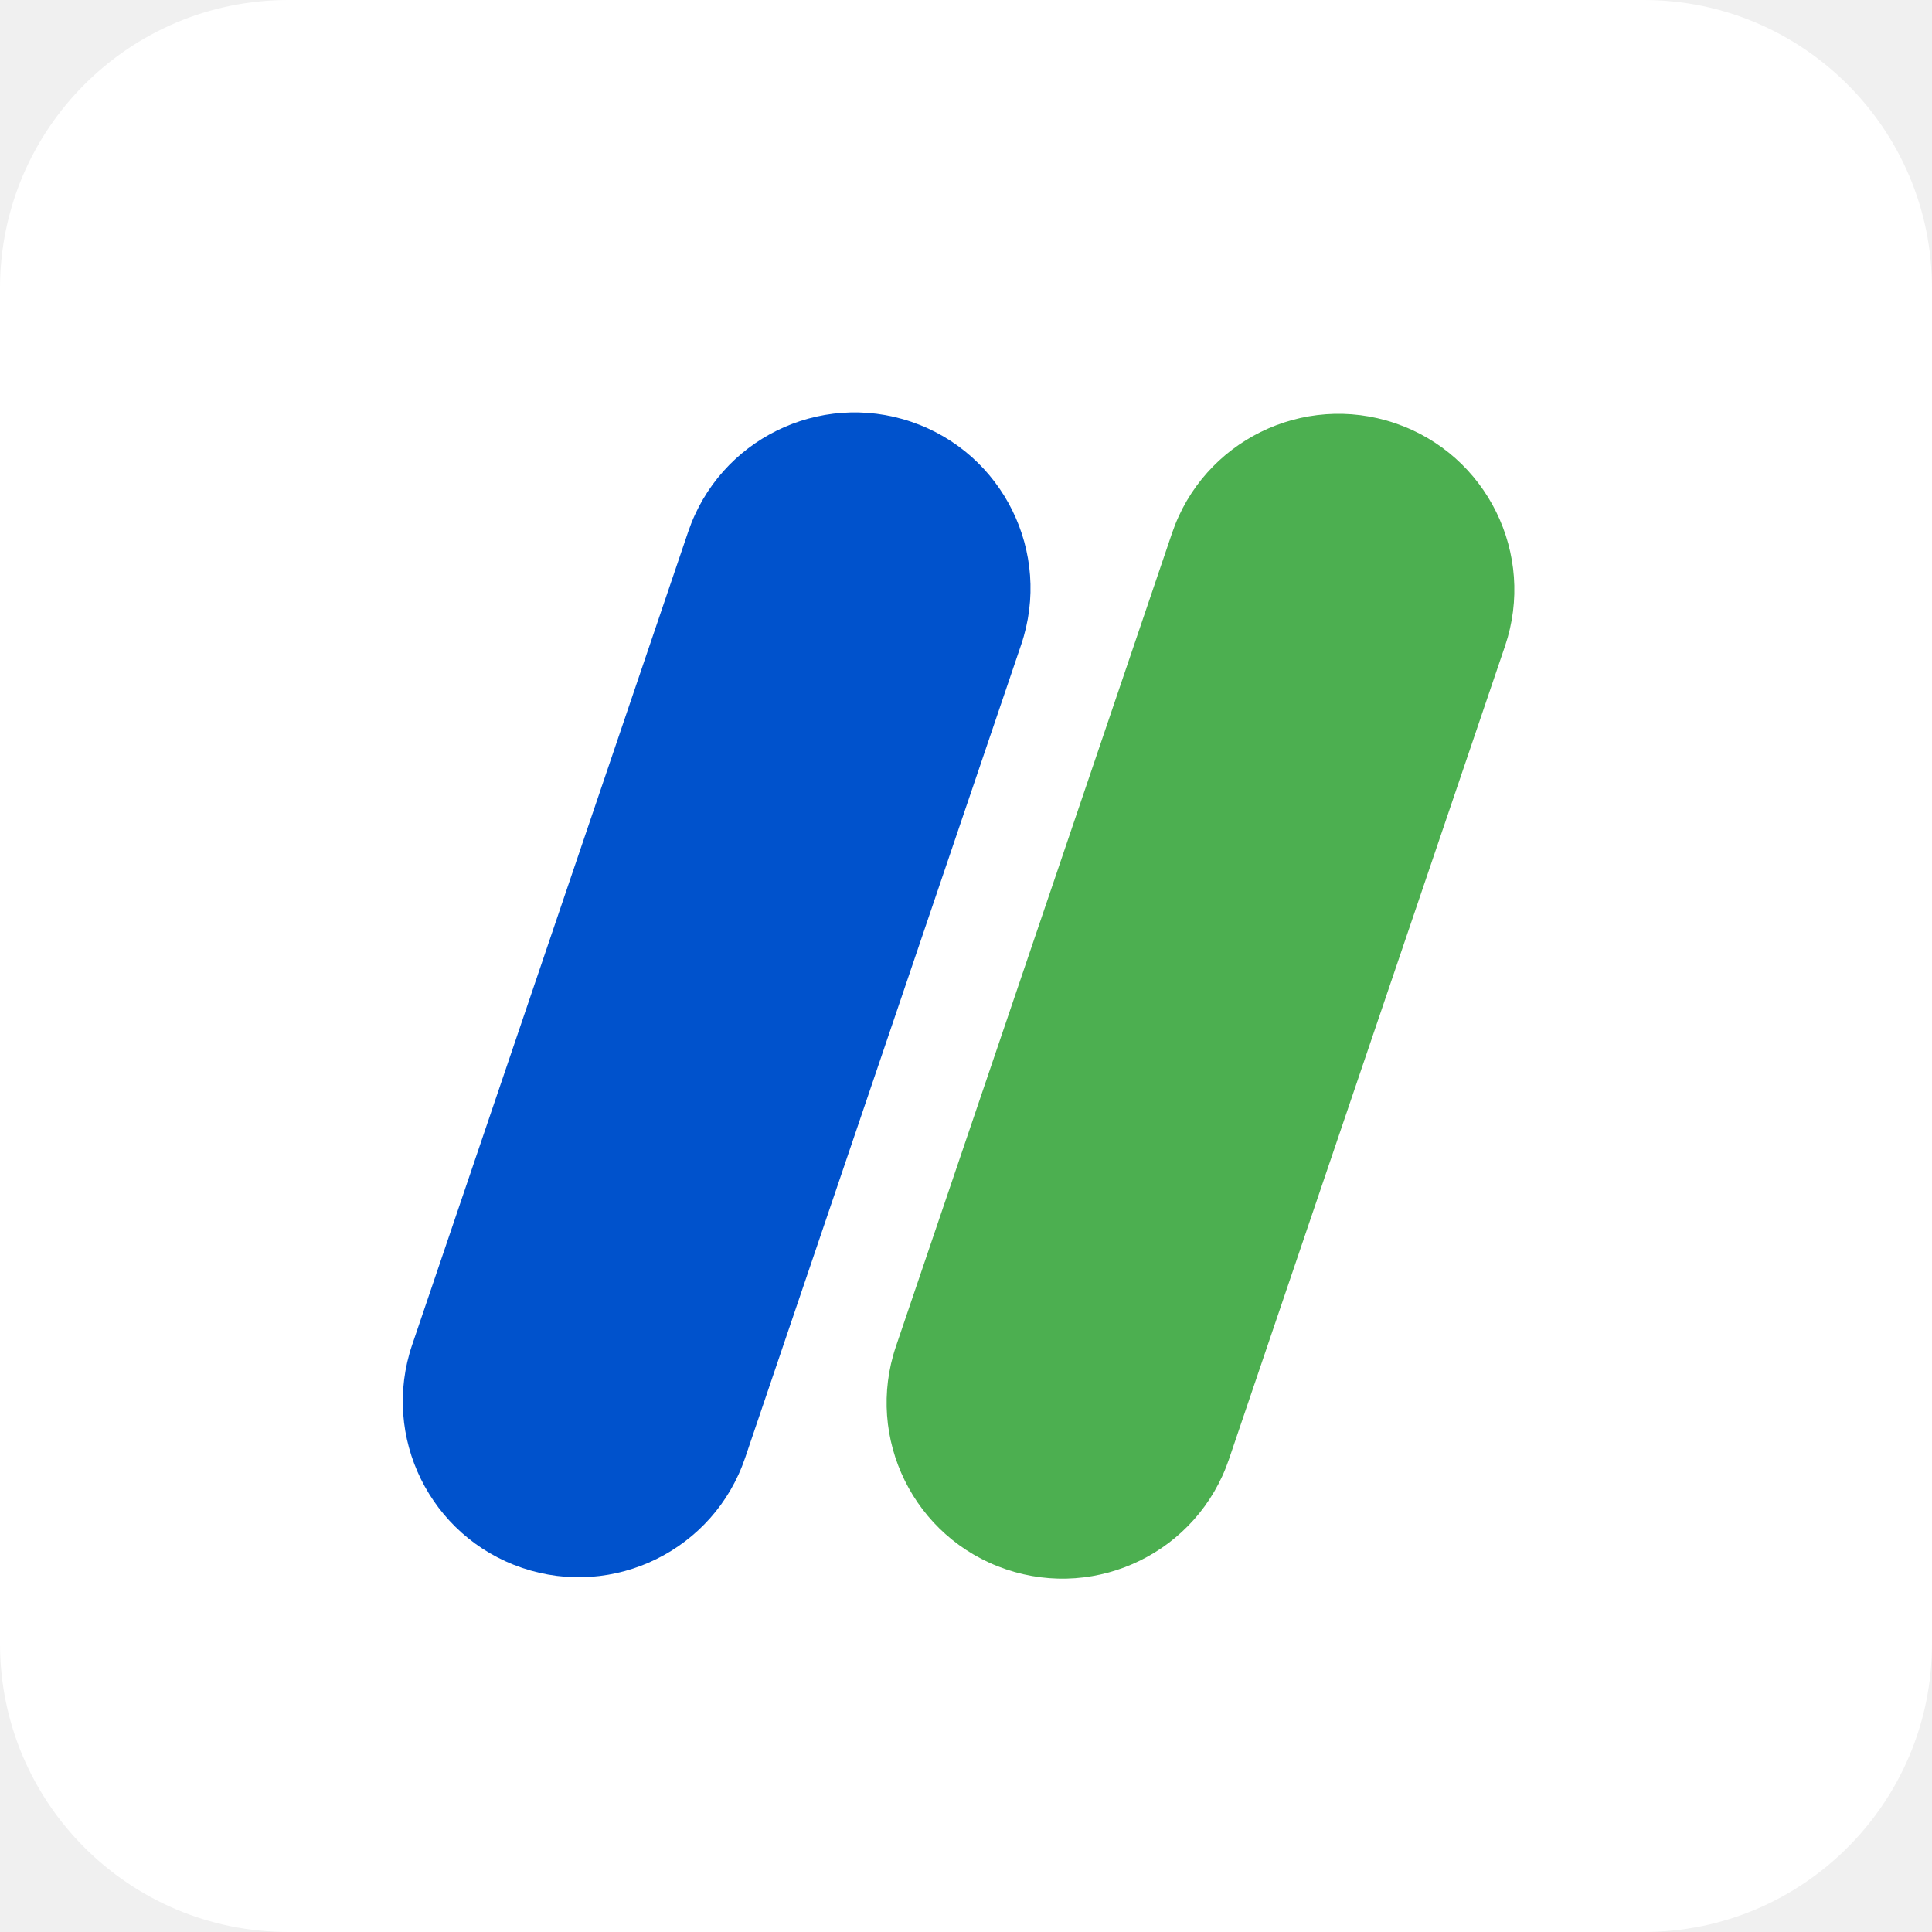
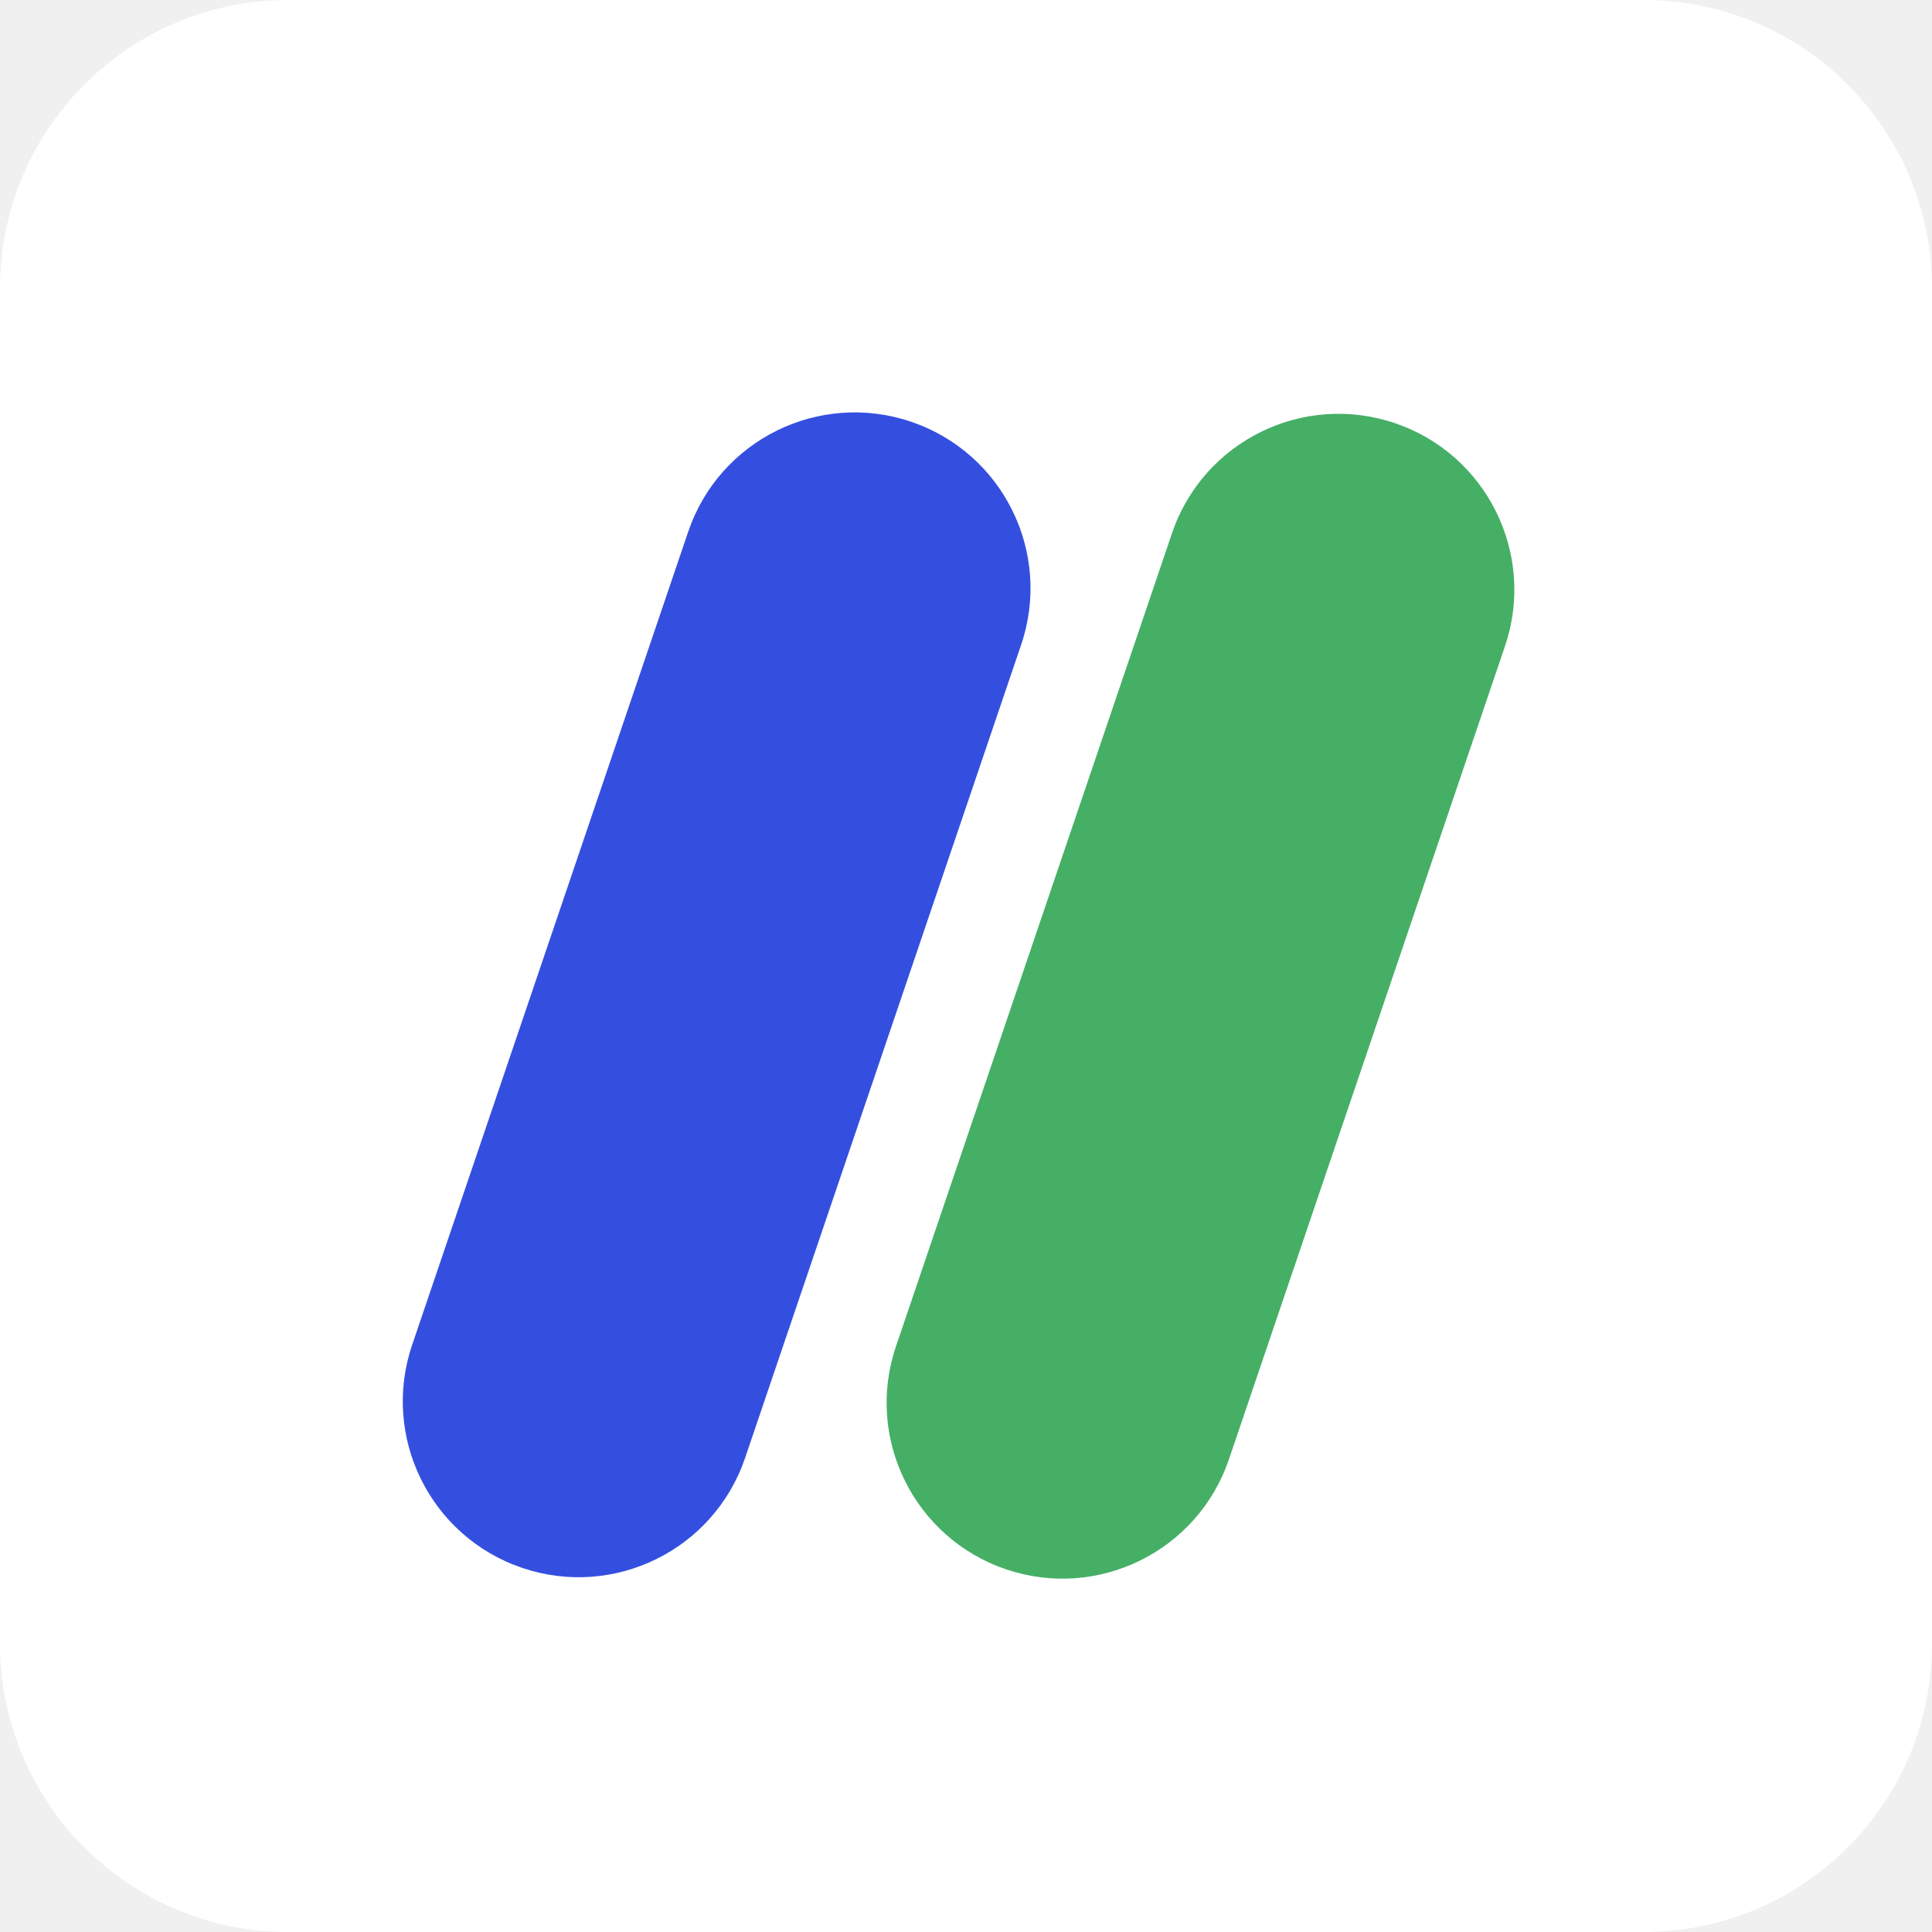
<svg xmlns="http://www.w3.org/2000/svg" width="800" height="800" viewBox="0 0 800 800" fill="none">
  <path d="M0 119.403C0 53.459 53.459 0 119.403 0H680.597C746.541 0 800 53.459 800 119.403V680.597C800 746.541 746.541 800 680.597 800H119.403C53.459 800 0 746.541 0 680.597V119.403Z" fill="white" />
-   <path d="M416.543 649.805C378.472 636.881 358.086 595.541 371.01 557.47L485.312 220.765C498.236 182.694 539.576 162.308 577.648 175.232C615.719 188.157 636.105 229.496 623.18 267.568L508.878 604.273C495.954 642.344 454.614 662.73 416.543 649.805Z" fill="#4CAF50" />
-   <path d="M216.198 649.218C178.126 636.294 157.741 594.954 170.665 556.883L284.967 220.178C297.891 182.107 339.231 161.721 377.302 174.645C415.374 187.569 435.759 228.909 422.835 266.98L308.533 603.685C295.609 641.756 254.269 662.142 216.198 649.218Z" fill="#0052CC" />
+   <path d="M416.543 649.805C378.472 636.881 358.086 595.541 371.01 557.47L485.312 220.765C498.236 182.694 539.576 162.308 577.648 175.232C615.719 188.157 636.105 229.496 623.18 267.568L508.878 604.273C495.954 642.344 454.614 662.73 416.543 649.805Z" fill="#45AF66" />
+   <path d="M216.198 649.218C178.126 636.294 157.741 594.954 170.665 556.883L284.967 220.178C297.891 182.107 339.231 161.721 377.302 174.645C415.374 187.569 435.759 228.909 422.835 266.98L308.533 603.685C295.609 641.756 254.269 662.142 216.198 649.218Z" fill="#344FE0" />
</svg>
